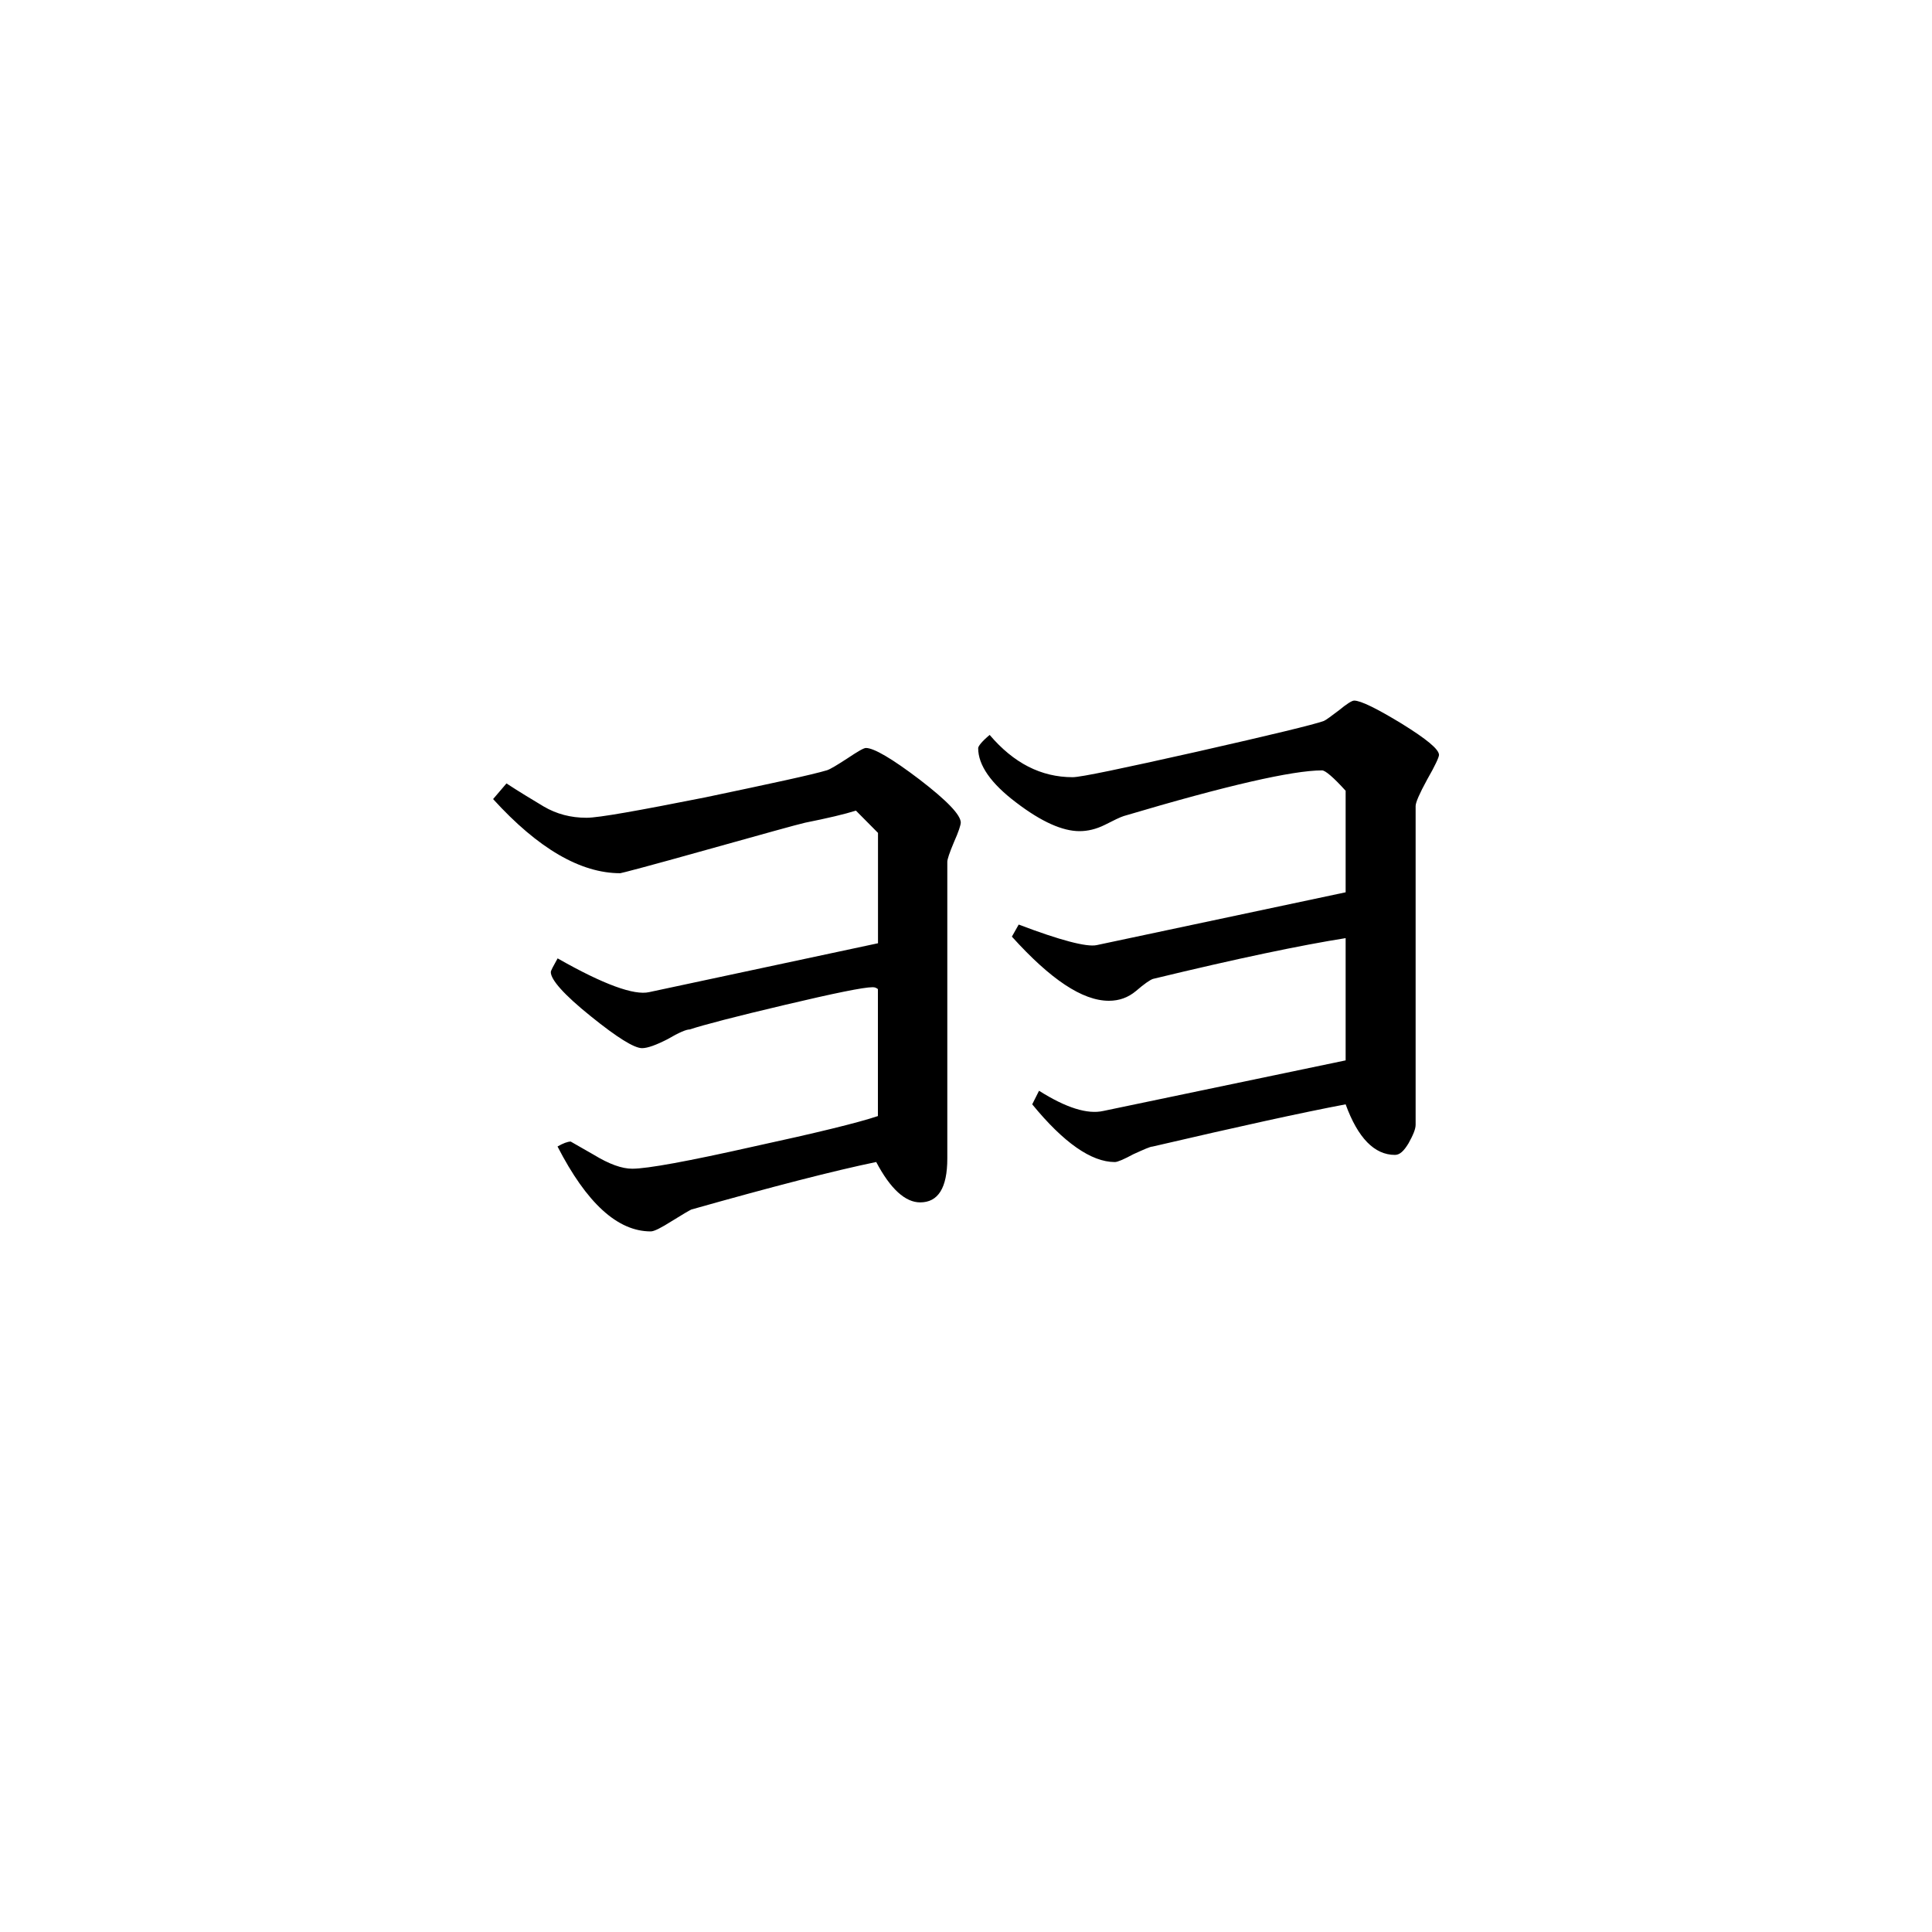
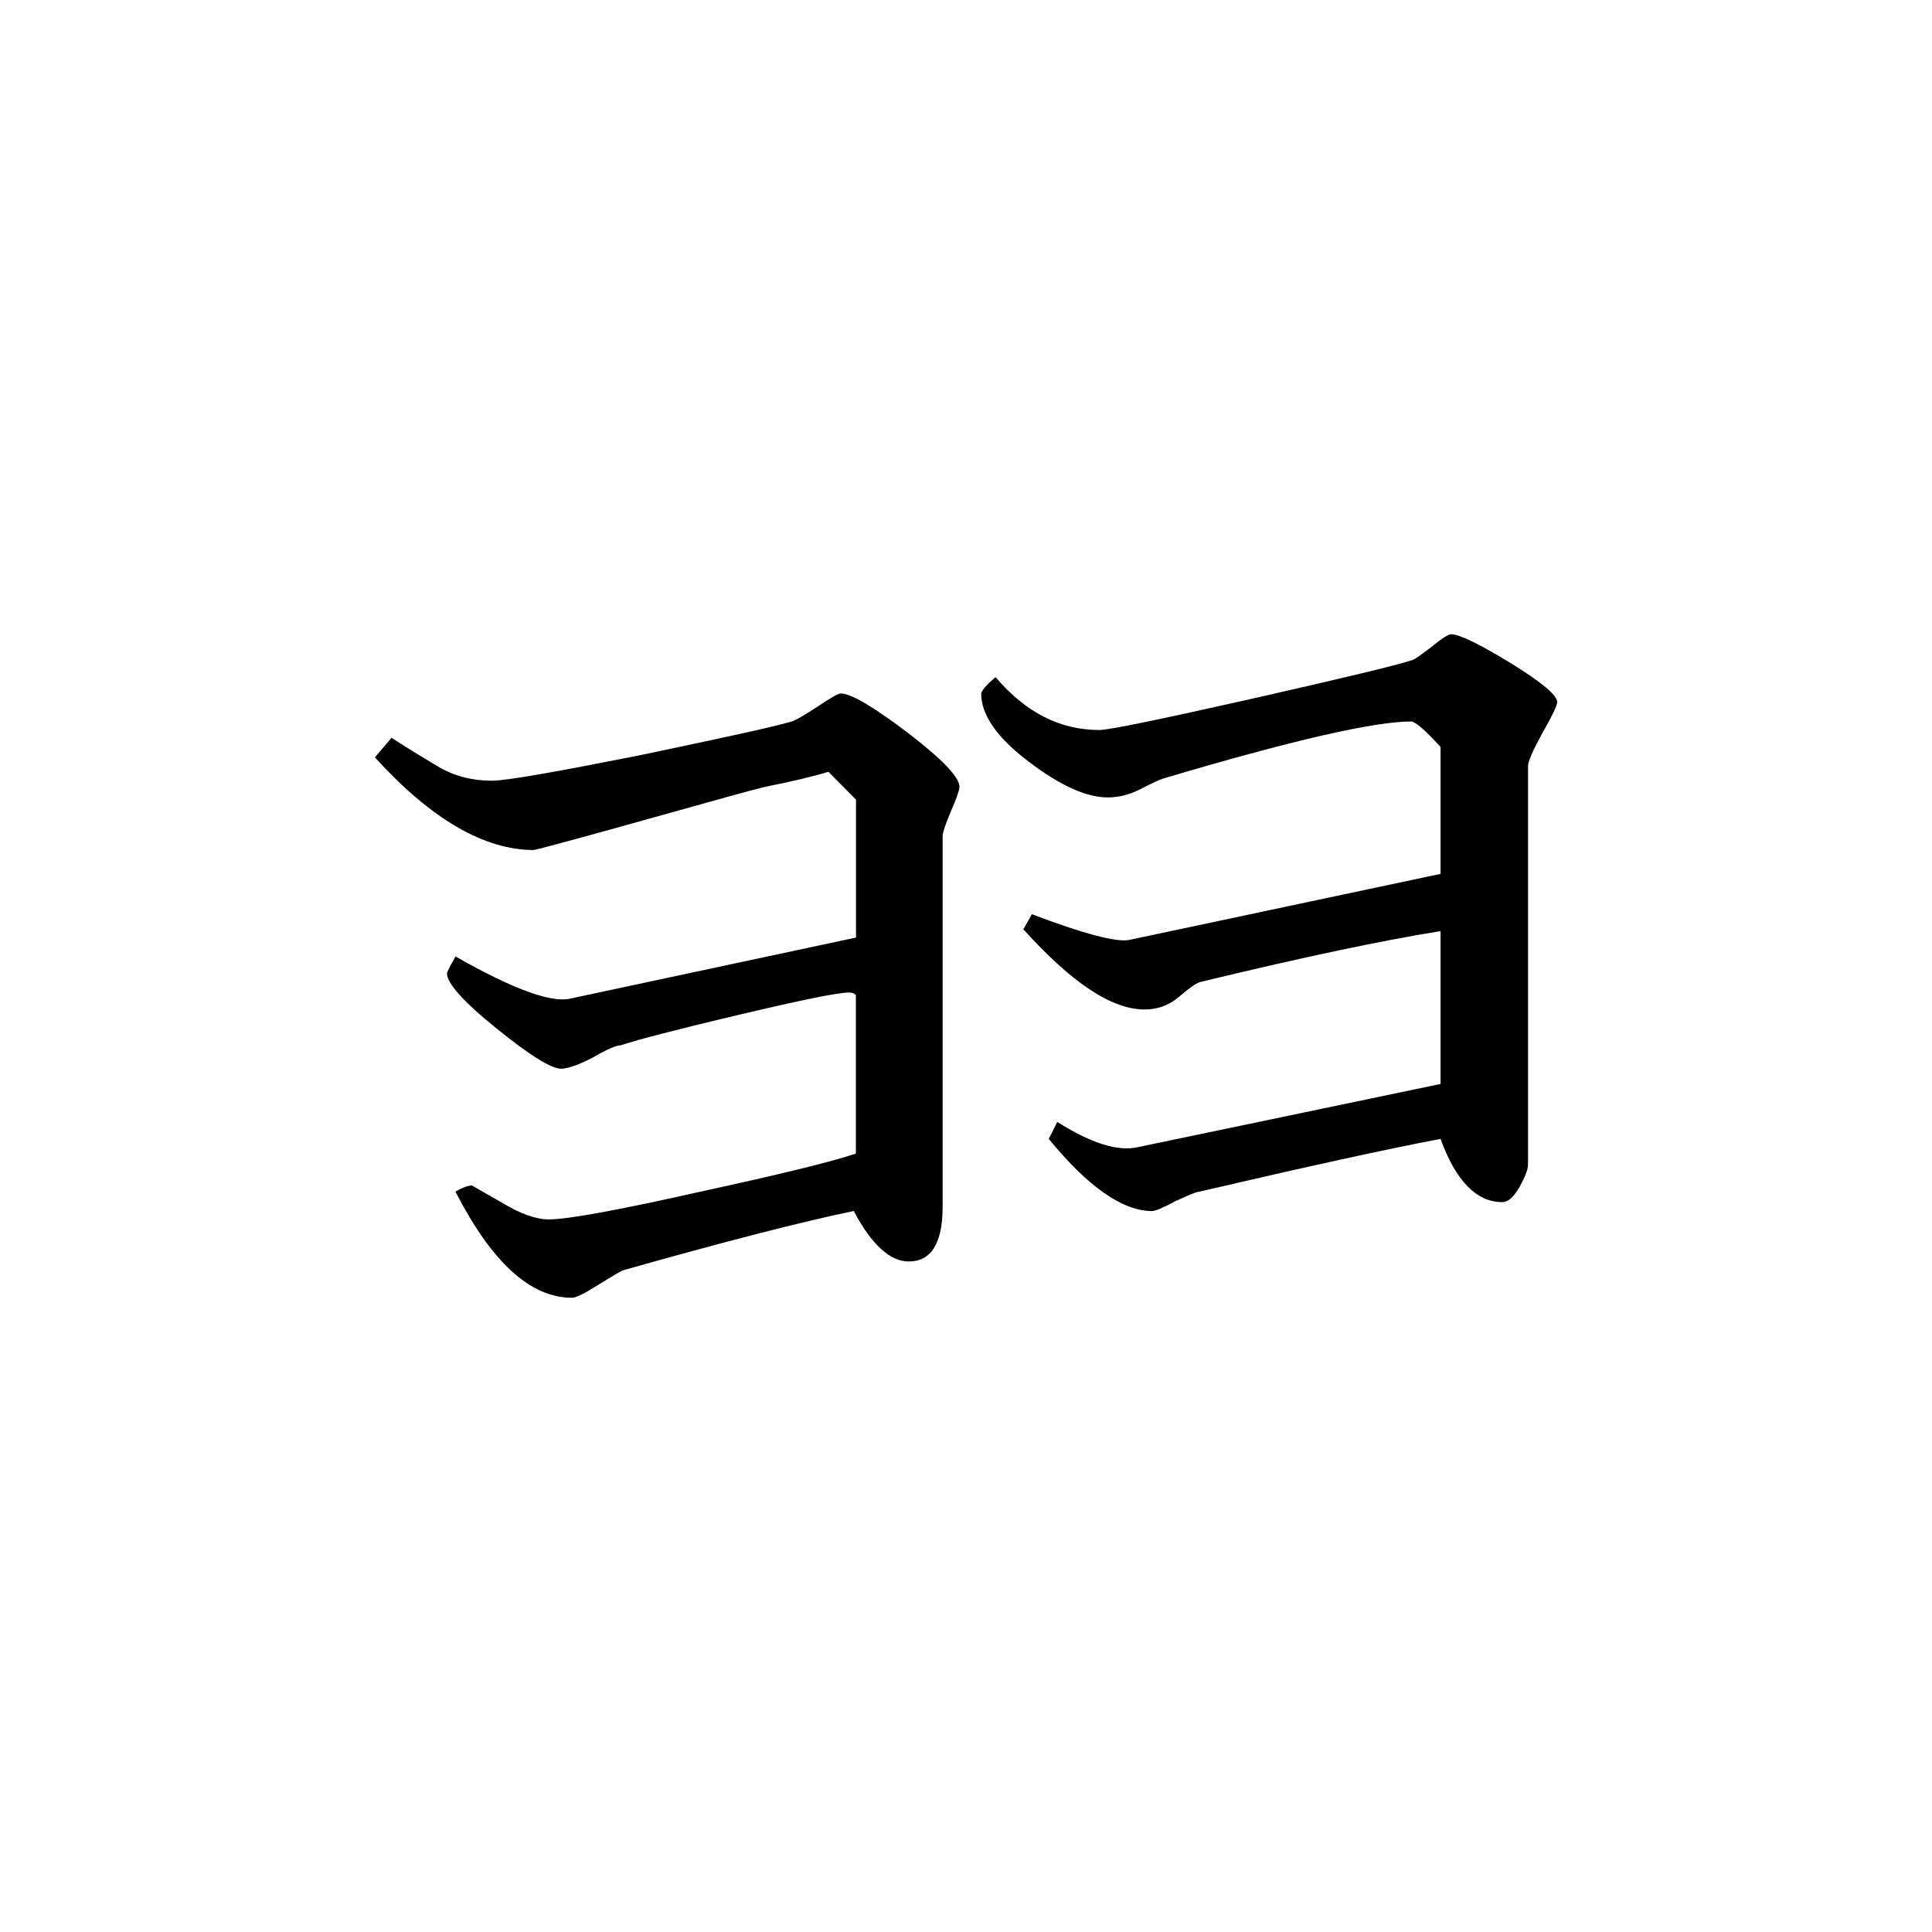
- <svg xmlns="http://www.w3.org/2000/svg" height="40" viewBox="0 0 40 40" width="40">
+ <svg xmlns="http://www.w3.org/2000/svg" viewBox="4 4 32 32">
  <path d="m29.793 15.629c0 .047-.078.219-.246.512-.16.293-.238.473-.238.547v6.598c0 .094-.055.219-.148.387-.098.16-.18.238-.281.238-.422 0-.766-.348-1.02-1.047-.891.168-2.223.461-4 .875-.047 0-.176.059-.391.156-.203.109-.332.164-.387.164-.488 0-1.062-.402-1.711-1.195l.141-.281c.562.355 1.004.492 1.332.418l5.016-1.047v-2.531c-.918.145-2.246.422-3.988.844-.062.02-.184.105-.352.25-.164.137-.348.203-.562.203-.547 0-1.207-.441-2.008-1.328l.141-.25c.863.328 1.406.469 1.613.426l5.156-1.094v-2.102c-.254-.281-.422-.422-.488-.422-.609 0-1.977.312-4.105.945-.074.023-.203.086-.387.18-.188.094-.363.133-.531.133-.348 0-.785-.191-1.312-.594-.523-.395-.785-.773-.785-1.125 0-.039.078-.141.238-.273.496.582 1.062.875 1.719.875.168 0 1.023-.18 2.57-.527 1.535-.348 2.422-.562 2.629-.637.047-.02.145-.094.316-.223.156-.129.266-.199.312-.199.137 0 .469.164.984.477.516.32.773.531.773.648zm-9.902 1.406c0 .043-.043.184-.141.402-.094.223-.137.355-.137.406v6.141c0 .613-.191.91-.562.91-.305 0-.613-.273-.91-.836-.871.18-2.145.508-3.828.984-.043.02-.184.102-.402.238-.223.141-.367.215-.438.215-.688 0-1.328-.586-1.93-1.758.113-.066.211-.102.273-.102 0 0 .164.094.477.273.32.195.582.289.797.289.316 0 1.164-.156 2.52-.461 1.293-.281 2.145-.488 2.566-.629v-2.629c-.031-.023-.055-.039-.109-.039-.188 0-.797.125-1.82.367-1.027.242-1.684.414-1.969.508-.07 0-.219.062-.453.199-.234.121-.418.188-.531.188-.164 0-.516-.219-1.062-.66-.559-.449-.828-.758-.828-.914 0-.031.047-.117.141-.285.953.543 1.586.77 1.895.699l4.738-1.012v-2.285l-.457-.461c-.234.074-.582.156-1.051.25-.188.043-.867.234-2.043.562-1.168.328-1.766.484-1.785.484-.82 0-1.699-.508-2.633-1.535l.277-.324c.262.172.516.324.77.477.266.156.559.234.887.234.254 0 1.074-.148 2.457-.422 1.375-.289 2.215-.469 2.523-.562.07-.023.211-.109.422-.246.211-.141.336-.215.383-.215.164 0 .539.219 1.109.652.57.438.855.734.855.895zm0 0" />
</svg>
